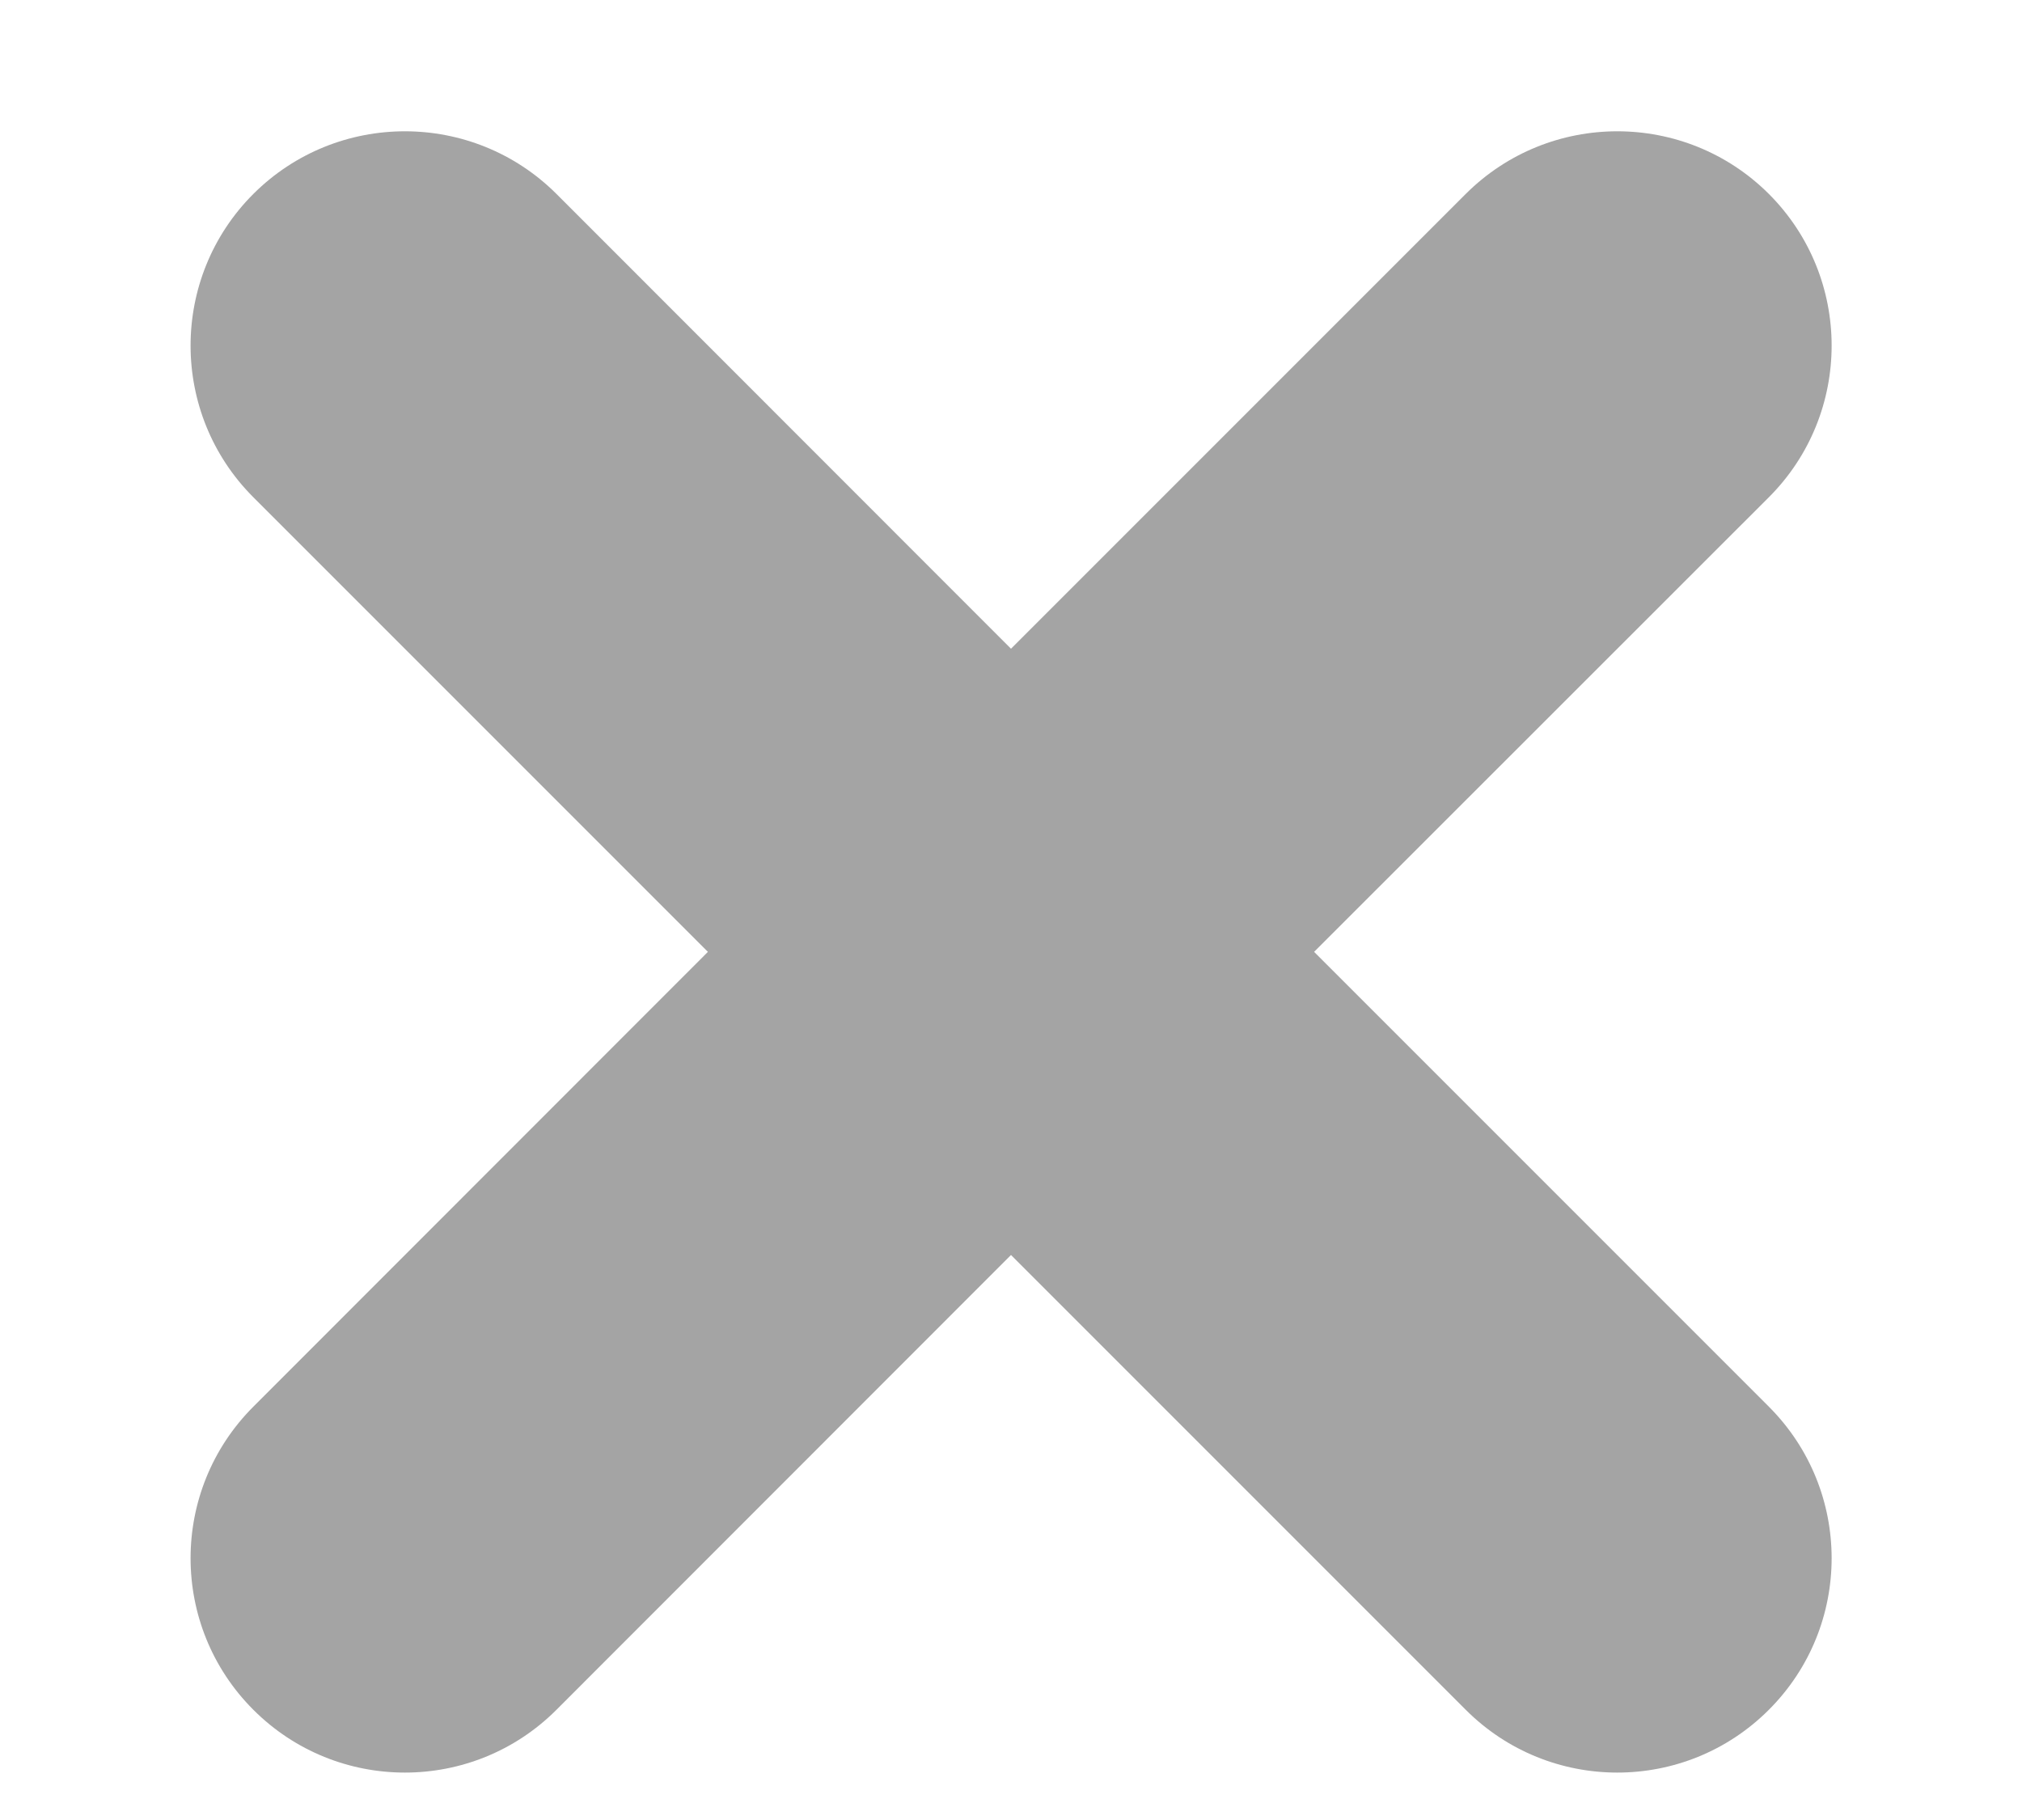
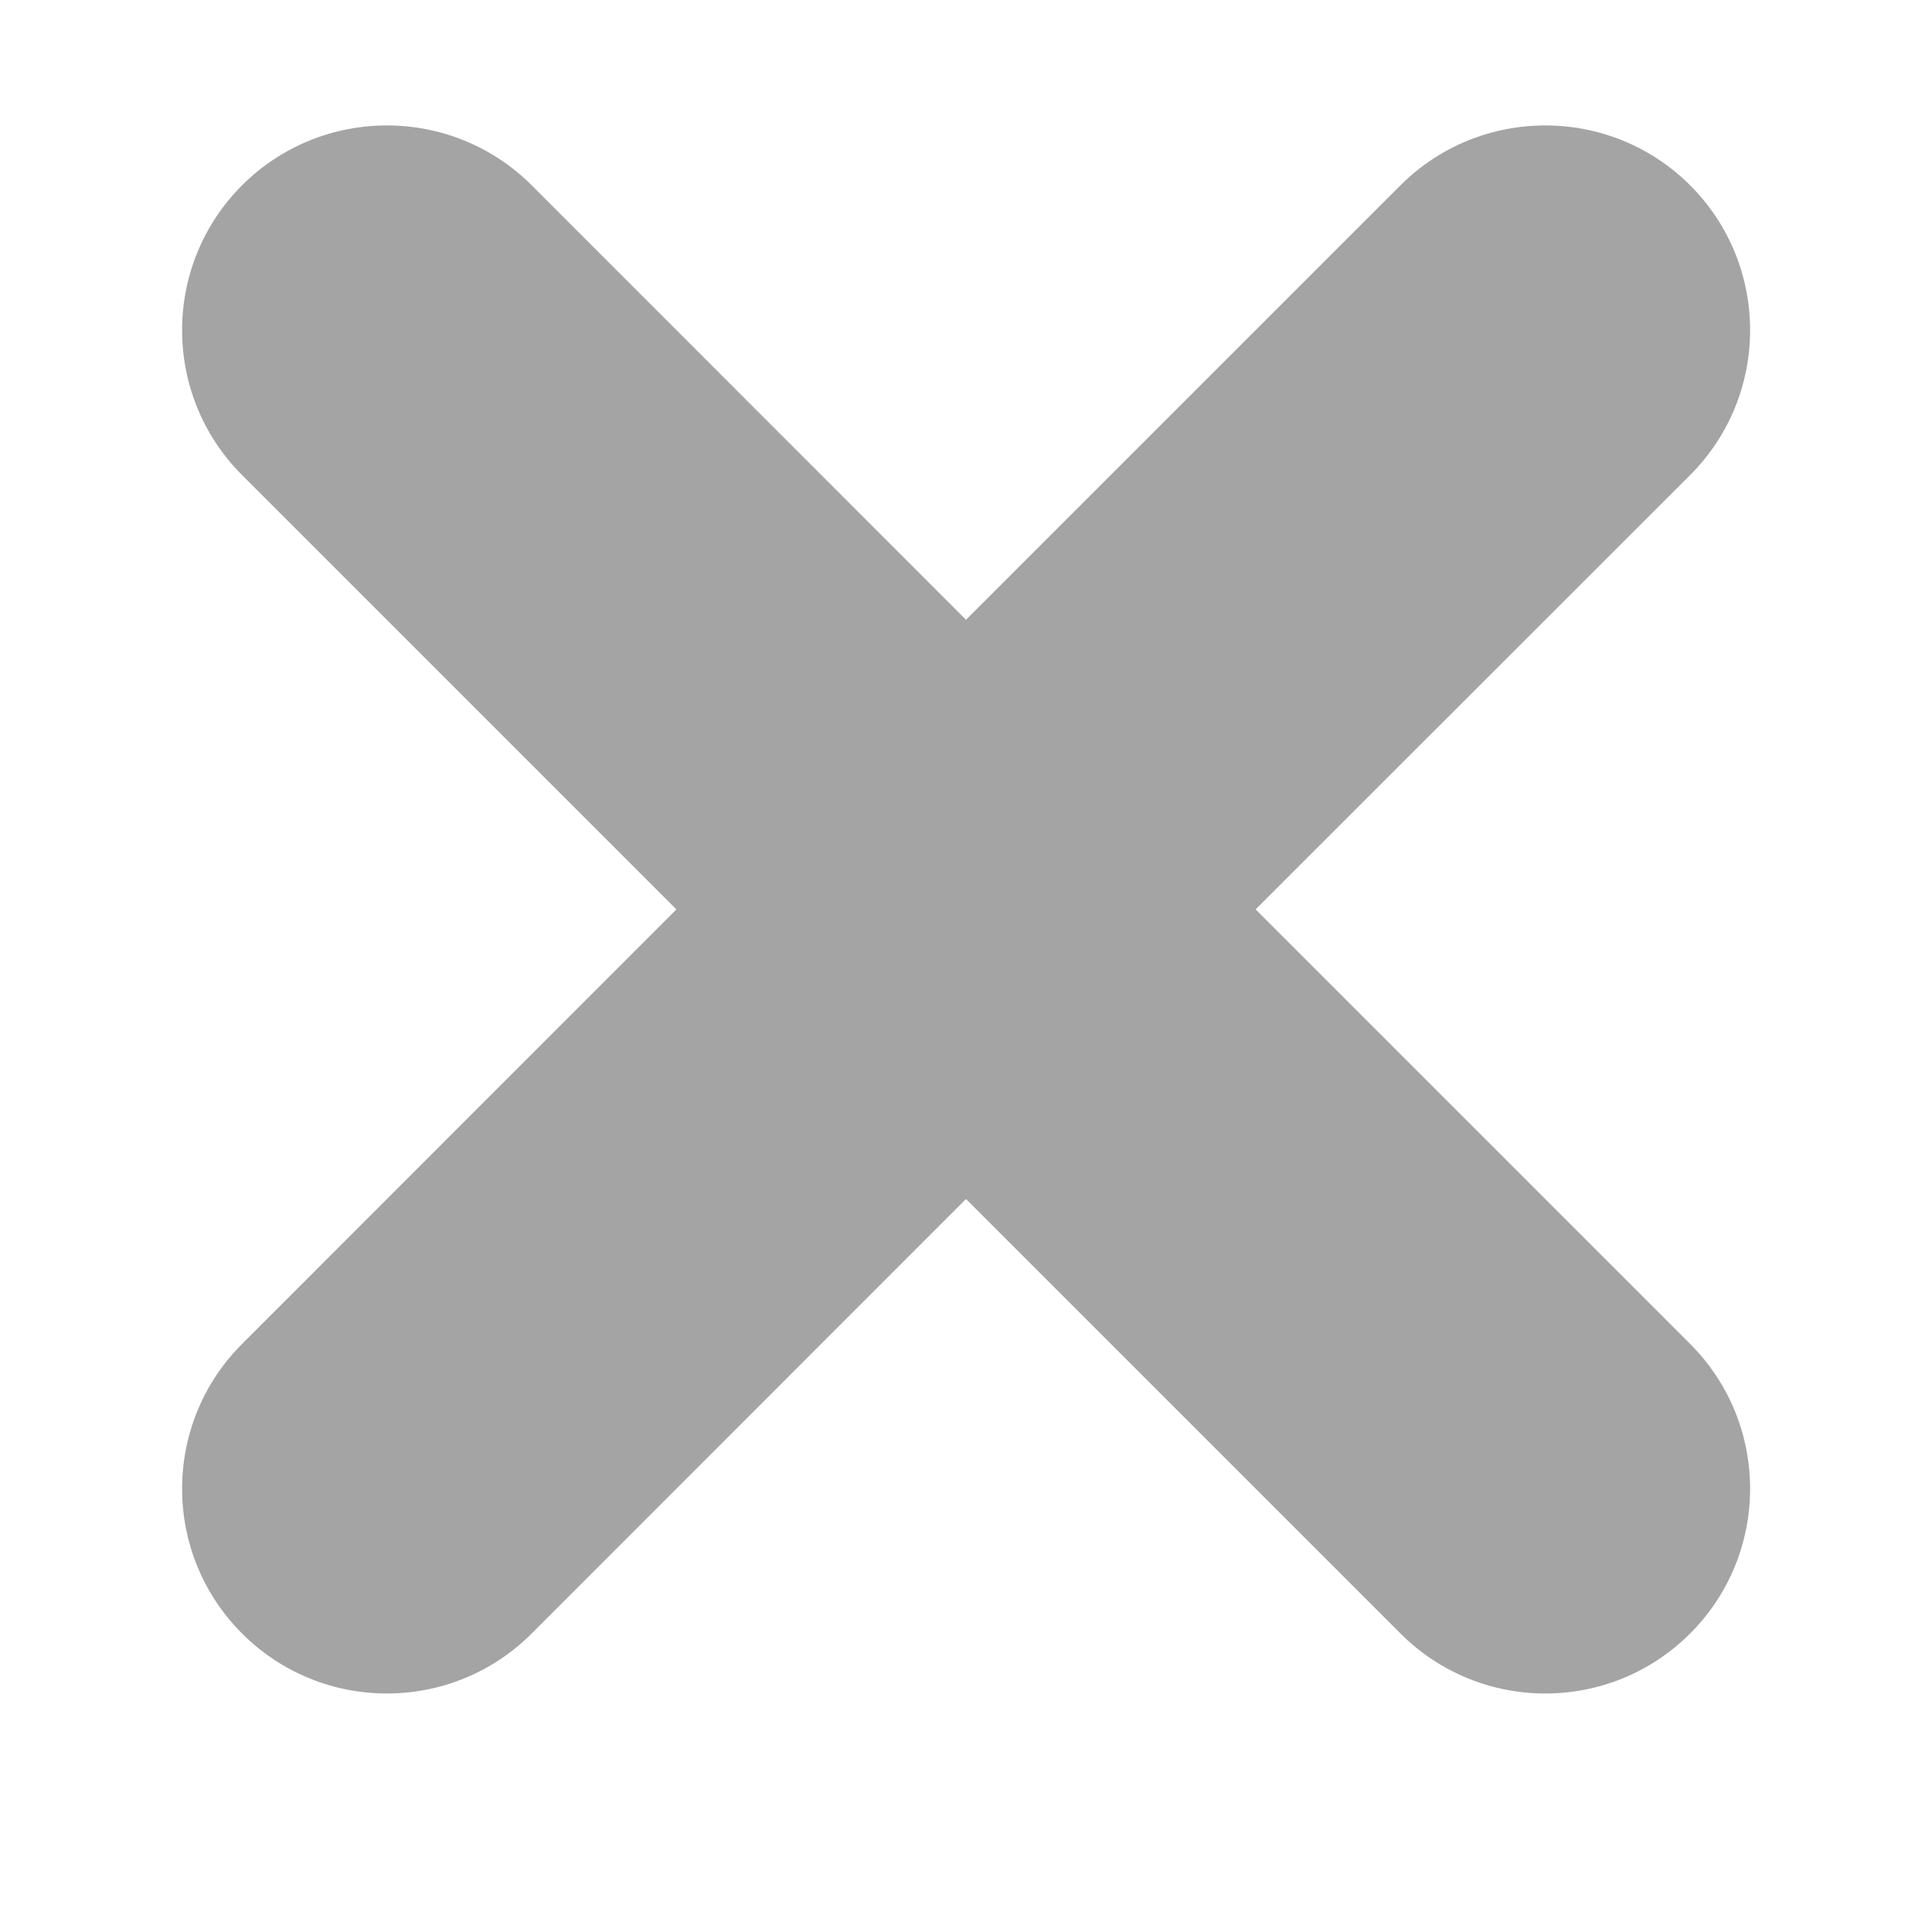
- <svg xmlns="http://www.w3.org/2000/svg" width="10" height="9" viewBox="0 0 10 9" fill="none">
+ <svg xmlns="http://www.w3.org/2000/svg" width="10" height="10" viewBox="0 0 10 10" fill="none">
  <path d="M8.748 6.956L6.499 4.707L8.748 2.459C9.162 2.045 9.162 1.373 8.748 0.959C8.334 0.546 7.663 0.546 7.249 0.959L5 3.208L2.752 0.959C2.338 0.546 1.667 0.546 1.253 0.959C0.839 1.373 0.839 2.045 1.253 2.459L3.501 4.707L1.253 6.956C0.839 7.37 0.839 8.041 1.253 8.455C1.667 8.869 2.338 8.869 2.752 8.455L5 6.206L7.249 8.455C7.663 8.869 8.334 8.869 8.748 8.455C9.162 8.041 9.162 7.37 8.748 6.956Z" fill="#A4A4A4" />
</svg>
